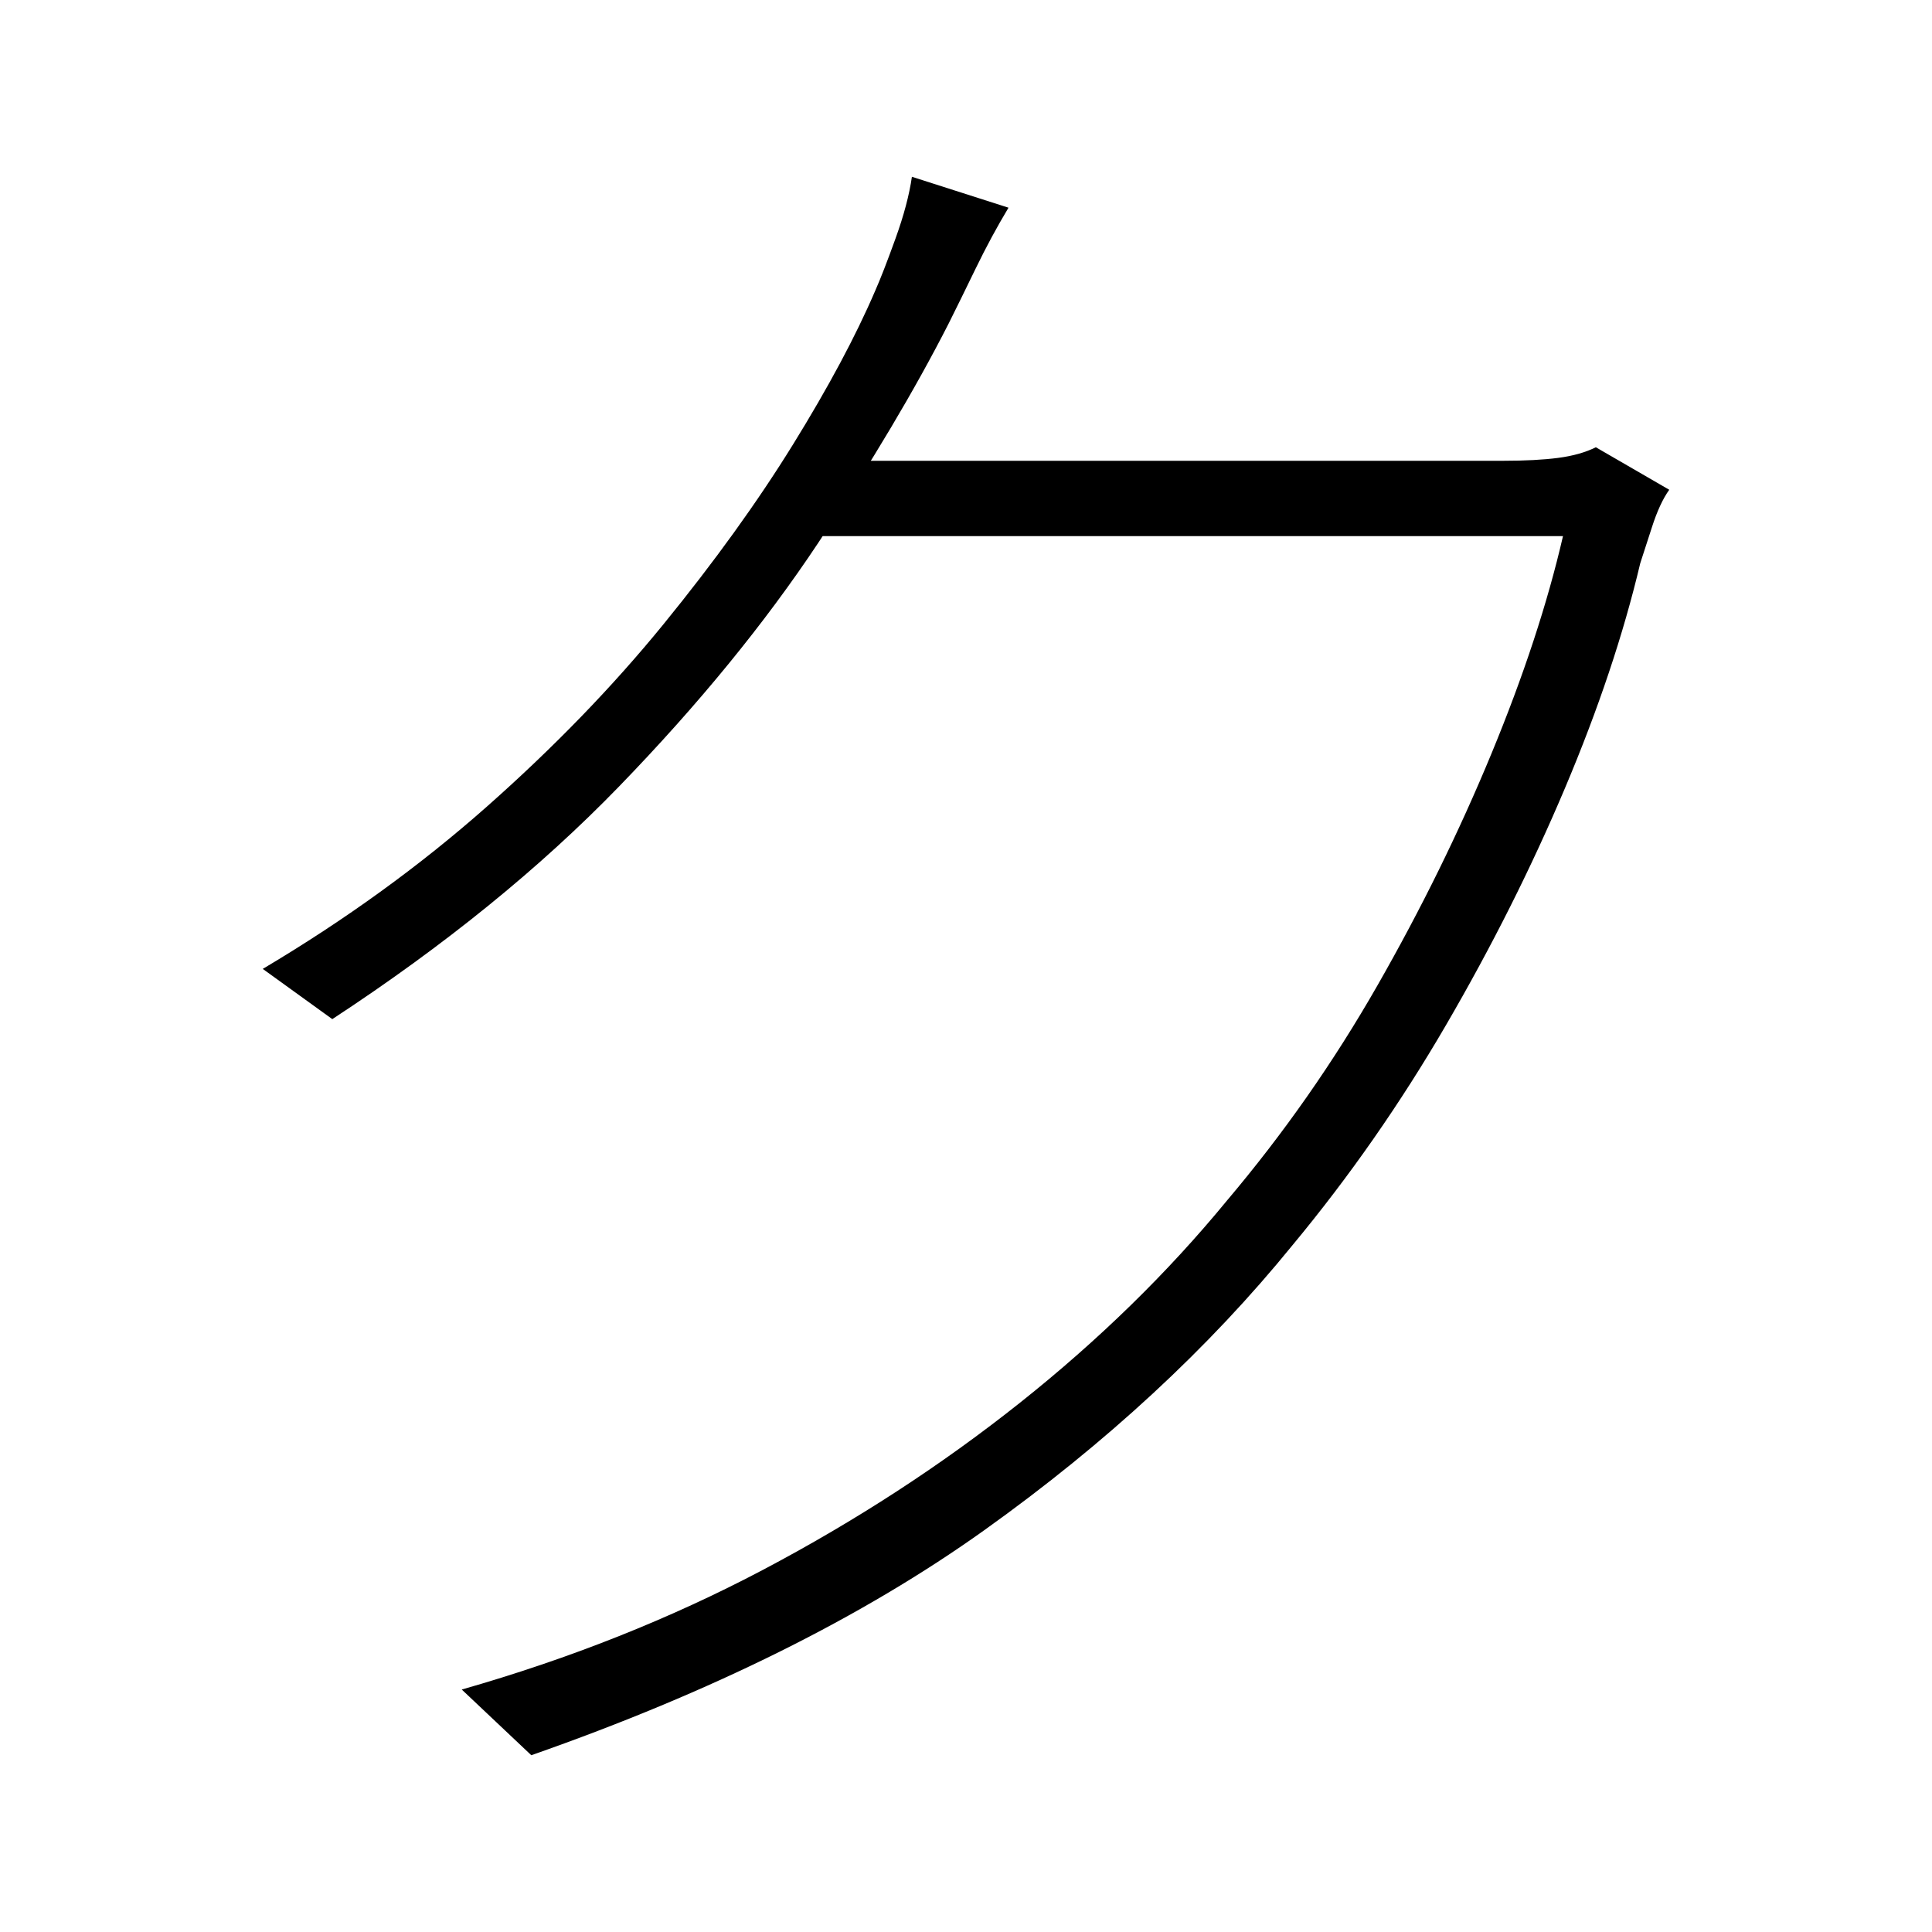
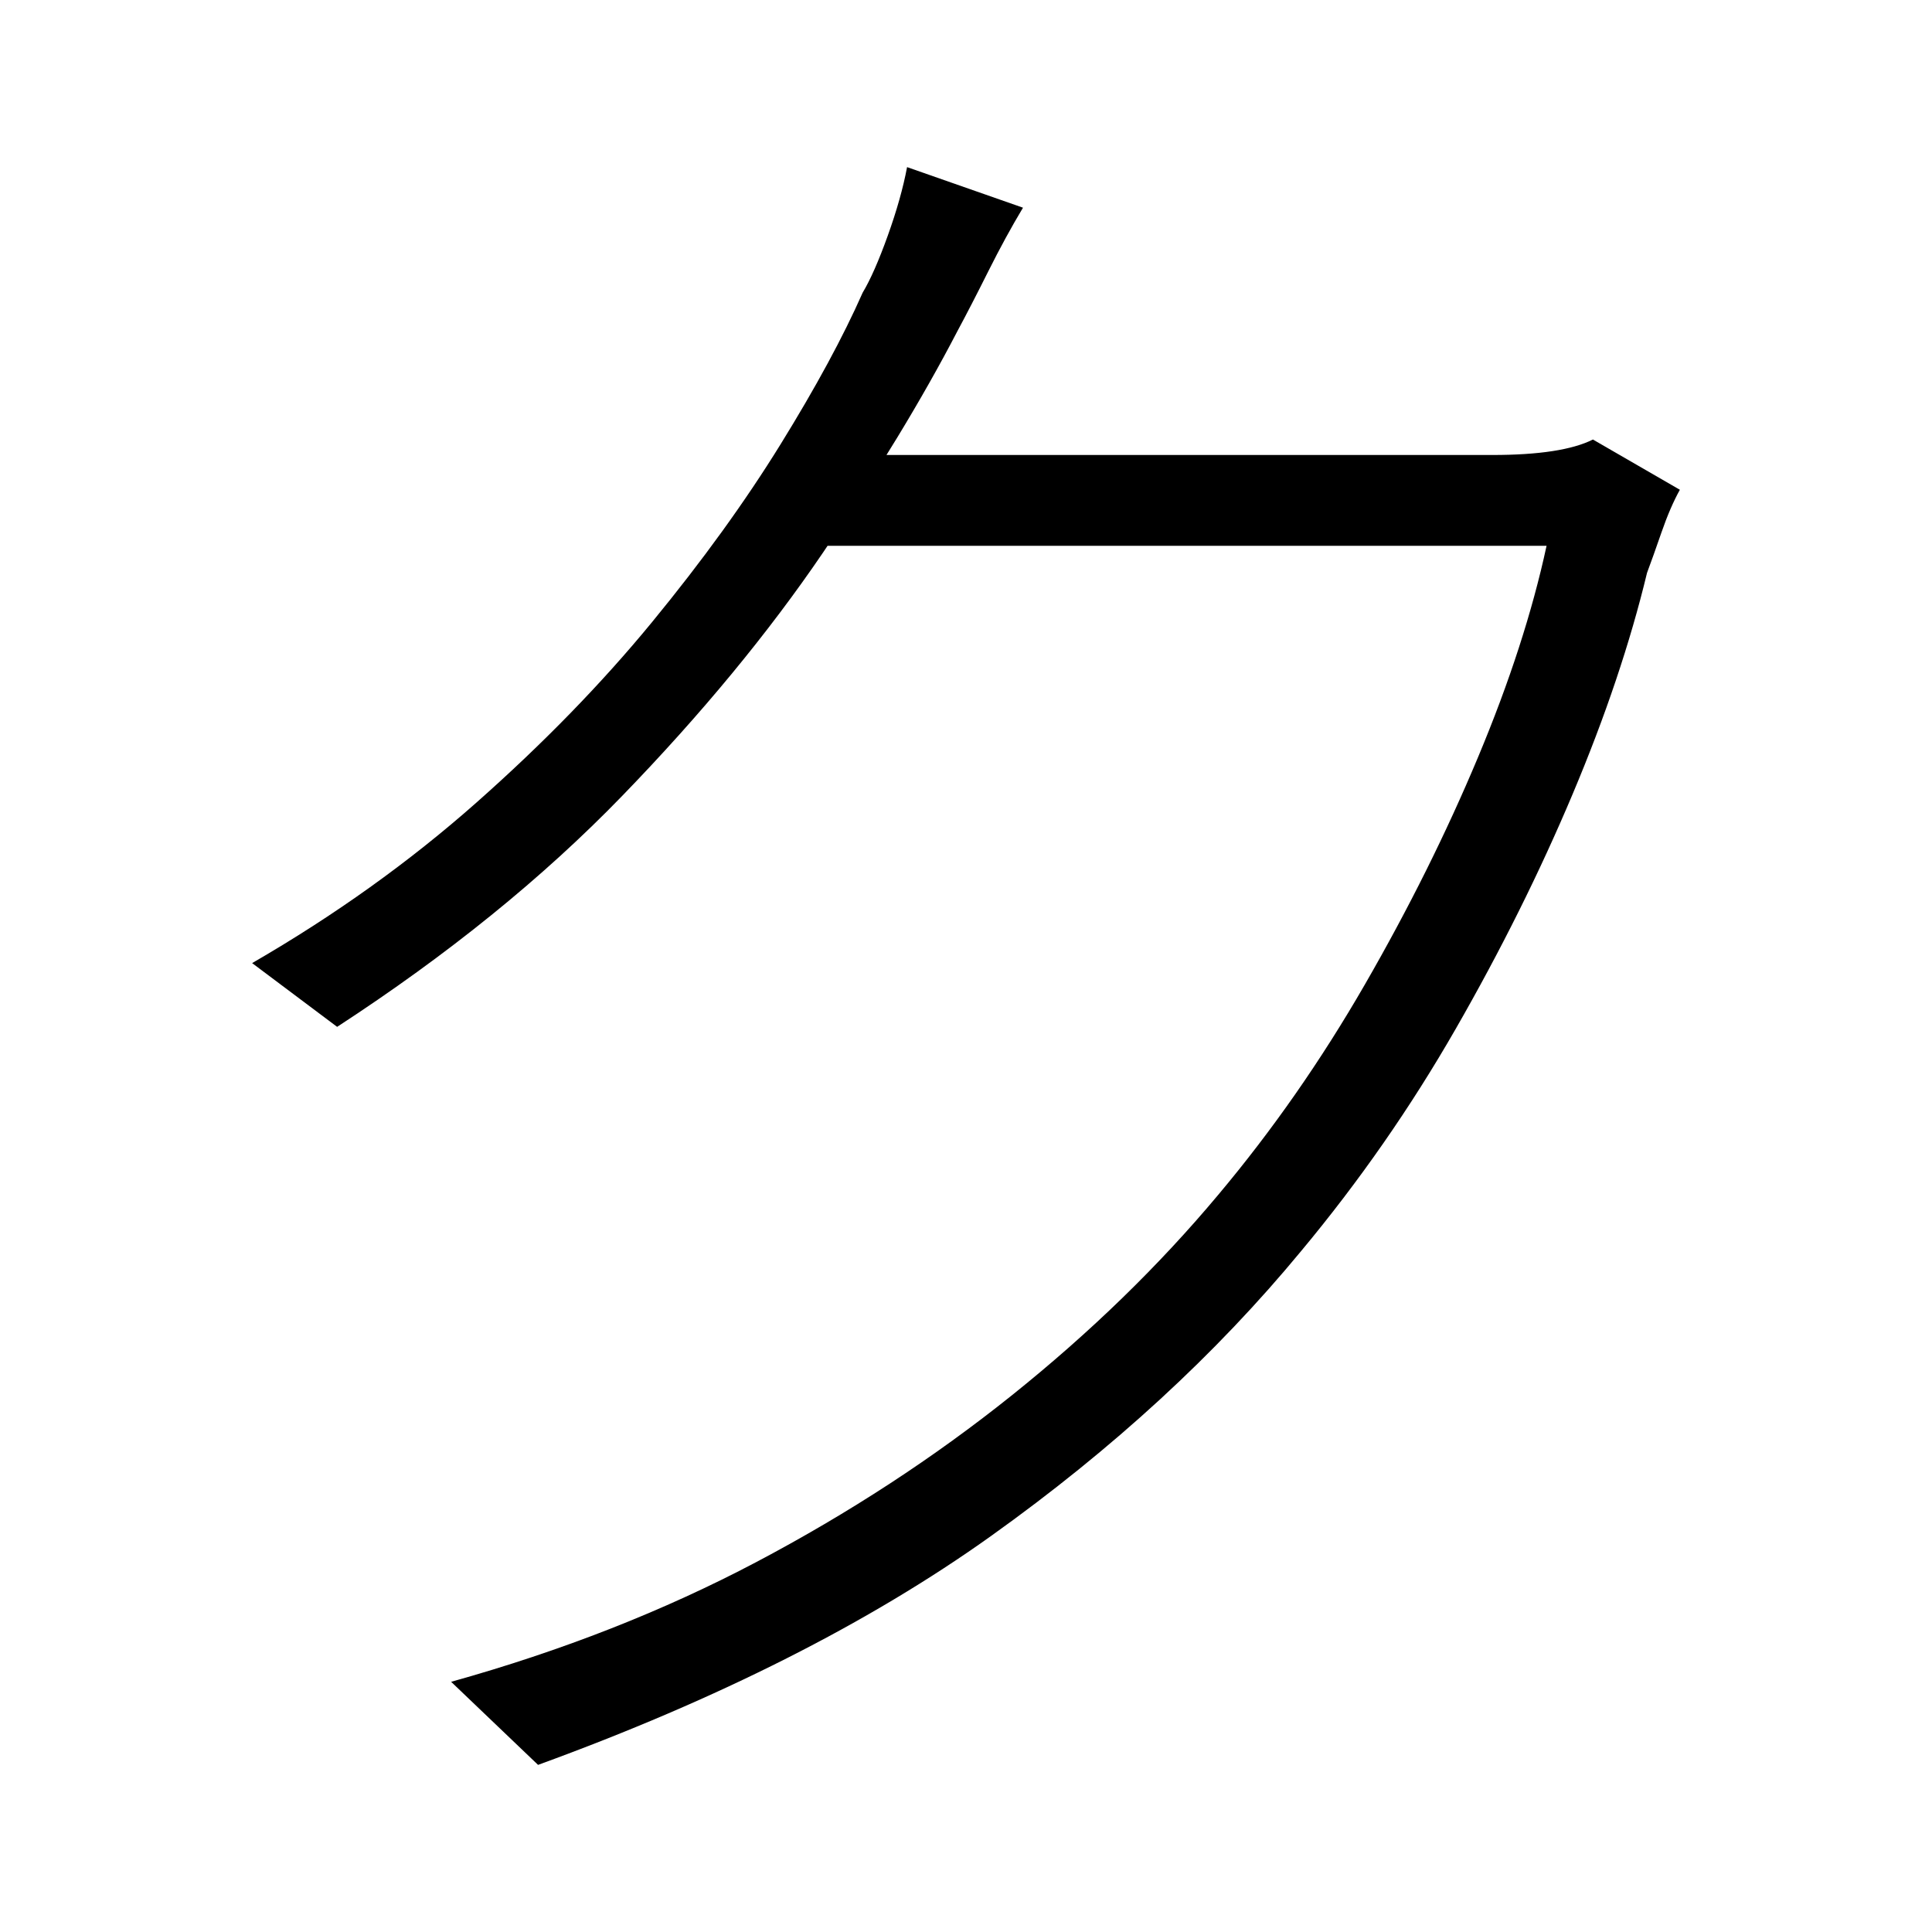
<svg xmlns="http://www.w3.org/2000/svg" version="1.1" viewBox="0 0 1000 1000">
-   <path d="M864 253.5q-5 7 -9 19.5t-6 18.5q-13 55 -39 116.5t-61.5 122.5t-79.5 114q-65 80 -159.5 147.5t-234.5 116.5l-36 -34q84 -24 156 -62t133 -86.5t107 -104.5q44 -52 78 -111.5t59 -120t37 -112.5h-397l21 -39h46.5h82h92.5h80.5h43.5q17 0 28.5 -1.5t19.5 -5.5z M522 107.5q-9 15 -17 31.5t-14 28.5q-26 51 -67.5 113.5t-103 126t-148.5 120.5l-36 -26q64 -38 116 -84t91.5 -94.5t67 -93t42.5 -79.5q4 -9 10.5 -27t8.5 -32z" />
+   <path d="M869.5 253.5q-5 9 -9.5 22t-7.5 21q-13 54 -38.5 114.5t-60.5 121.5t-80 115q-66 80 -160.5 147.5t-234.5 118.5l-45 -43q86 -24 158 -62t132.5 -86.5t106.5 -103.5q42 -50 76 -109t58.5 -117.5t35.5 -109.5h-390l23 -47h46.5h80h91h79h42.5q18 0 31 -2t21 -6z M529.5 107.5q-9 15 -18 33t-16 31q-27 52 -69.5 114.5t-104 126t-147.5 119.5l-44 -33q64 -37 116 -83t91 -93.5t66.5 -92t42.5 -78.5q6 -10 13 -29.5t10 -35.5z" />
</svg>
